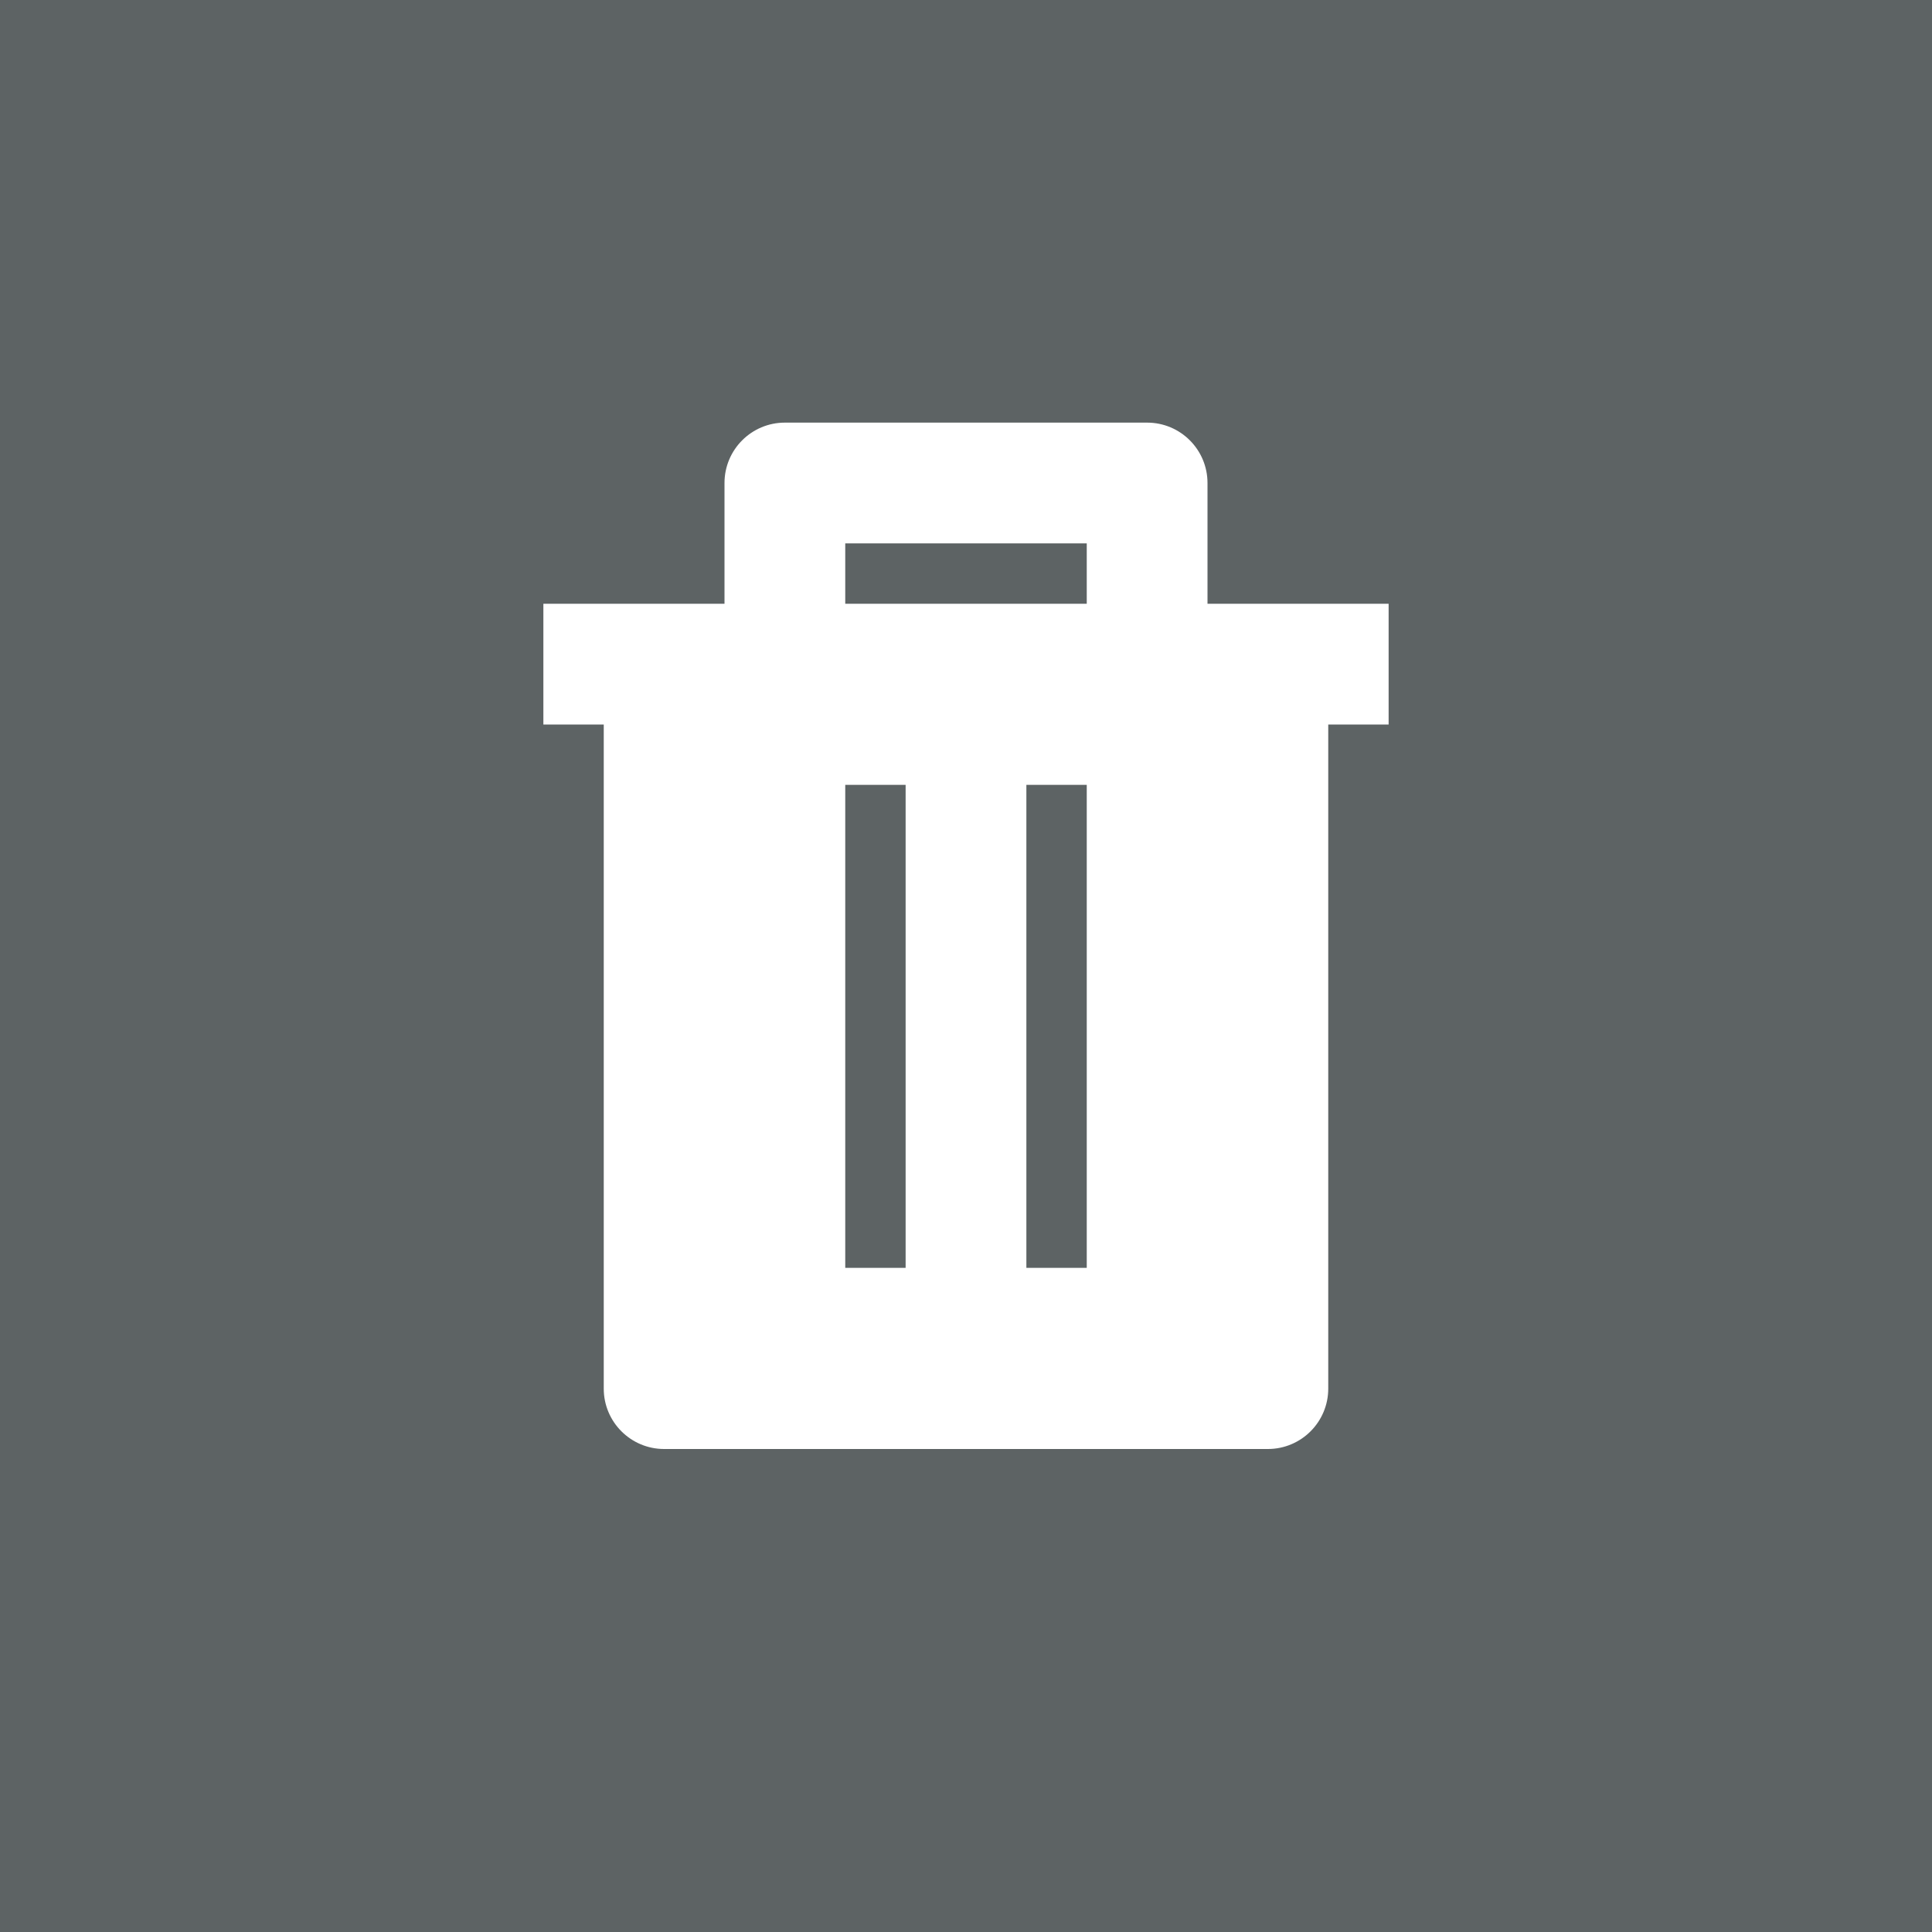
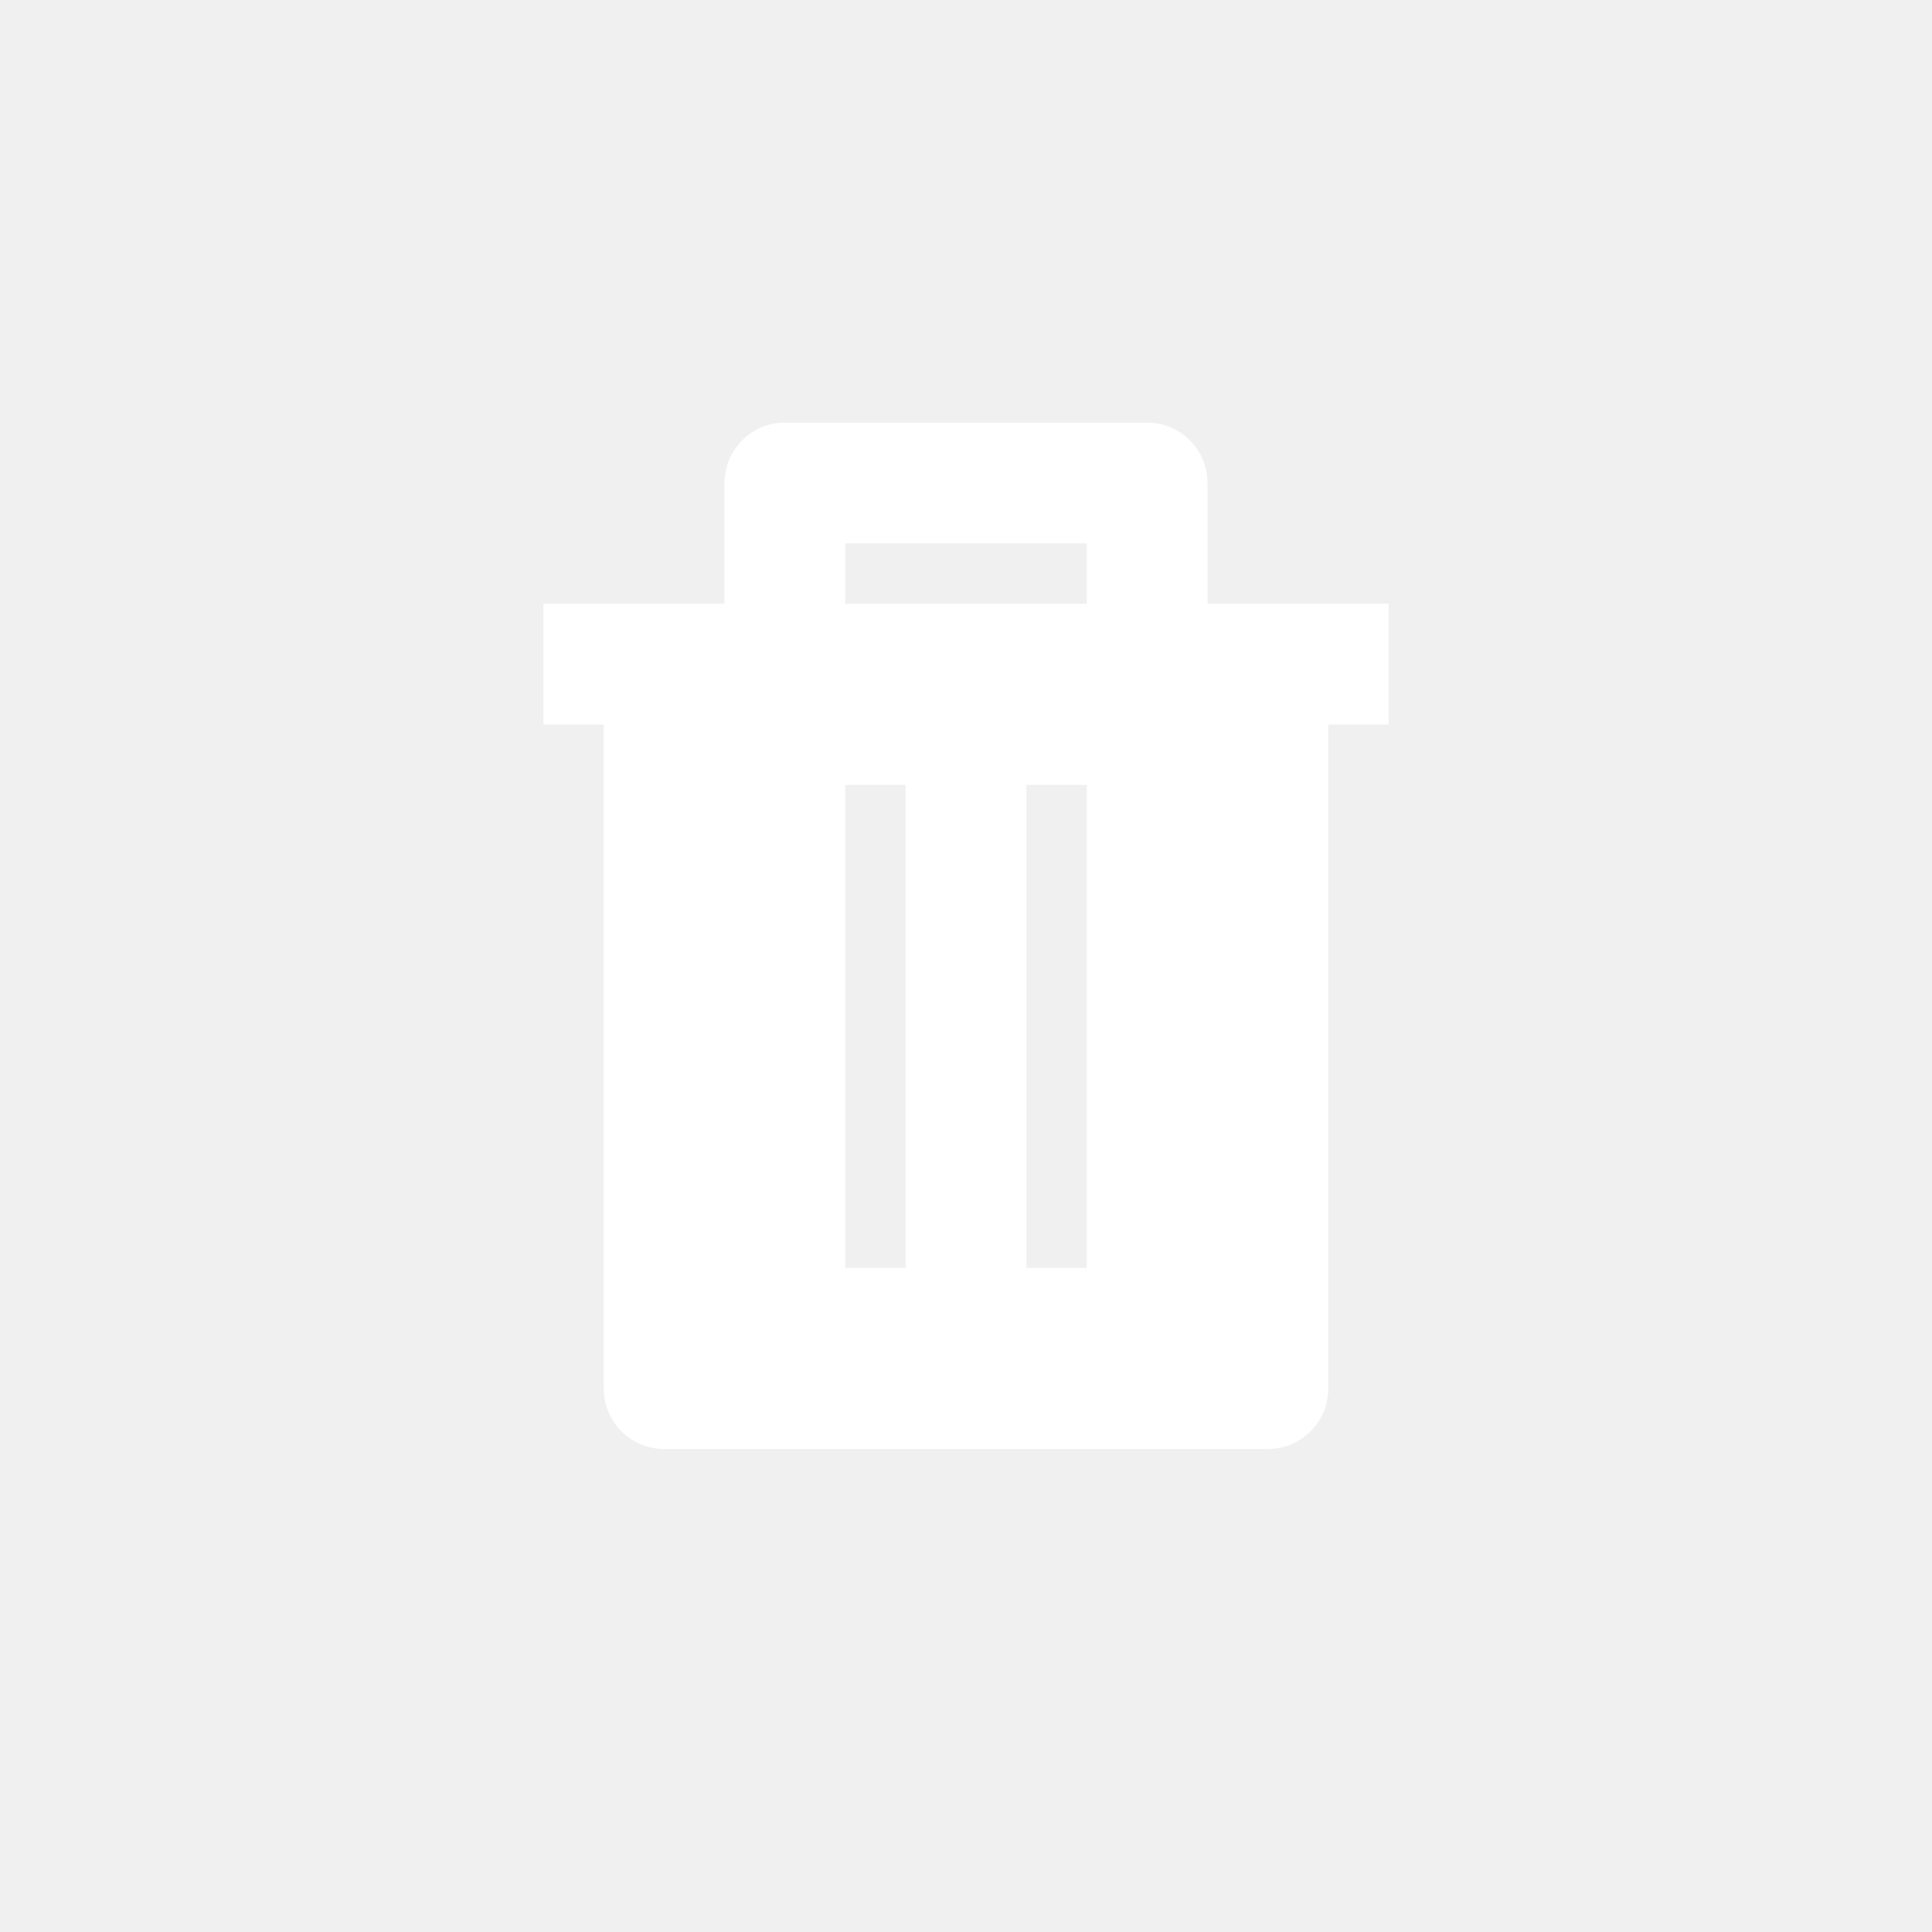
<svg xmlns="http://www.w3.org/2000/svg" viewBox="0 0 64 64">
-   <path fill="#5D6364" d="M0 0h64v64H0z" />
+   <path fill="none" d="M0 0h64v64H0z" />
  <path fill="#FFF" d="M44 20h-4v-4a2 2 0 0 0-2-2H26a2 2 0 0 0-2 2v4h-6v4h2v22a2 2 0 0 0 2 2h20a2 2 0 0 0 2-2V24h2v-4h-2zM30 42h-2V26h2v16zm6 0h-2V26h2v16zm0-22h-8v-2h8v2z" />
</svg>
